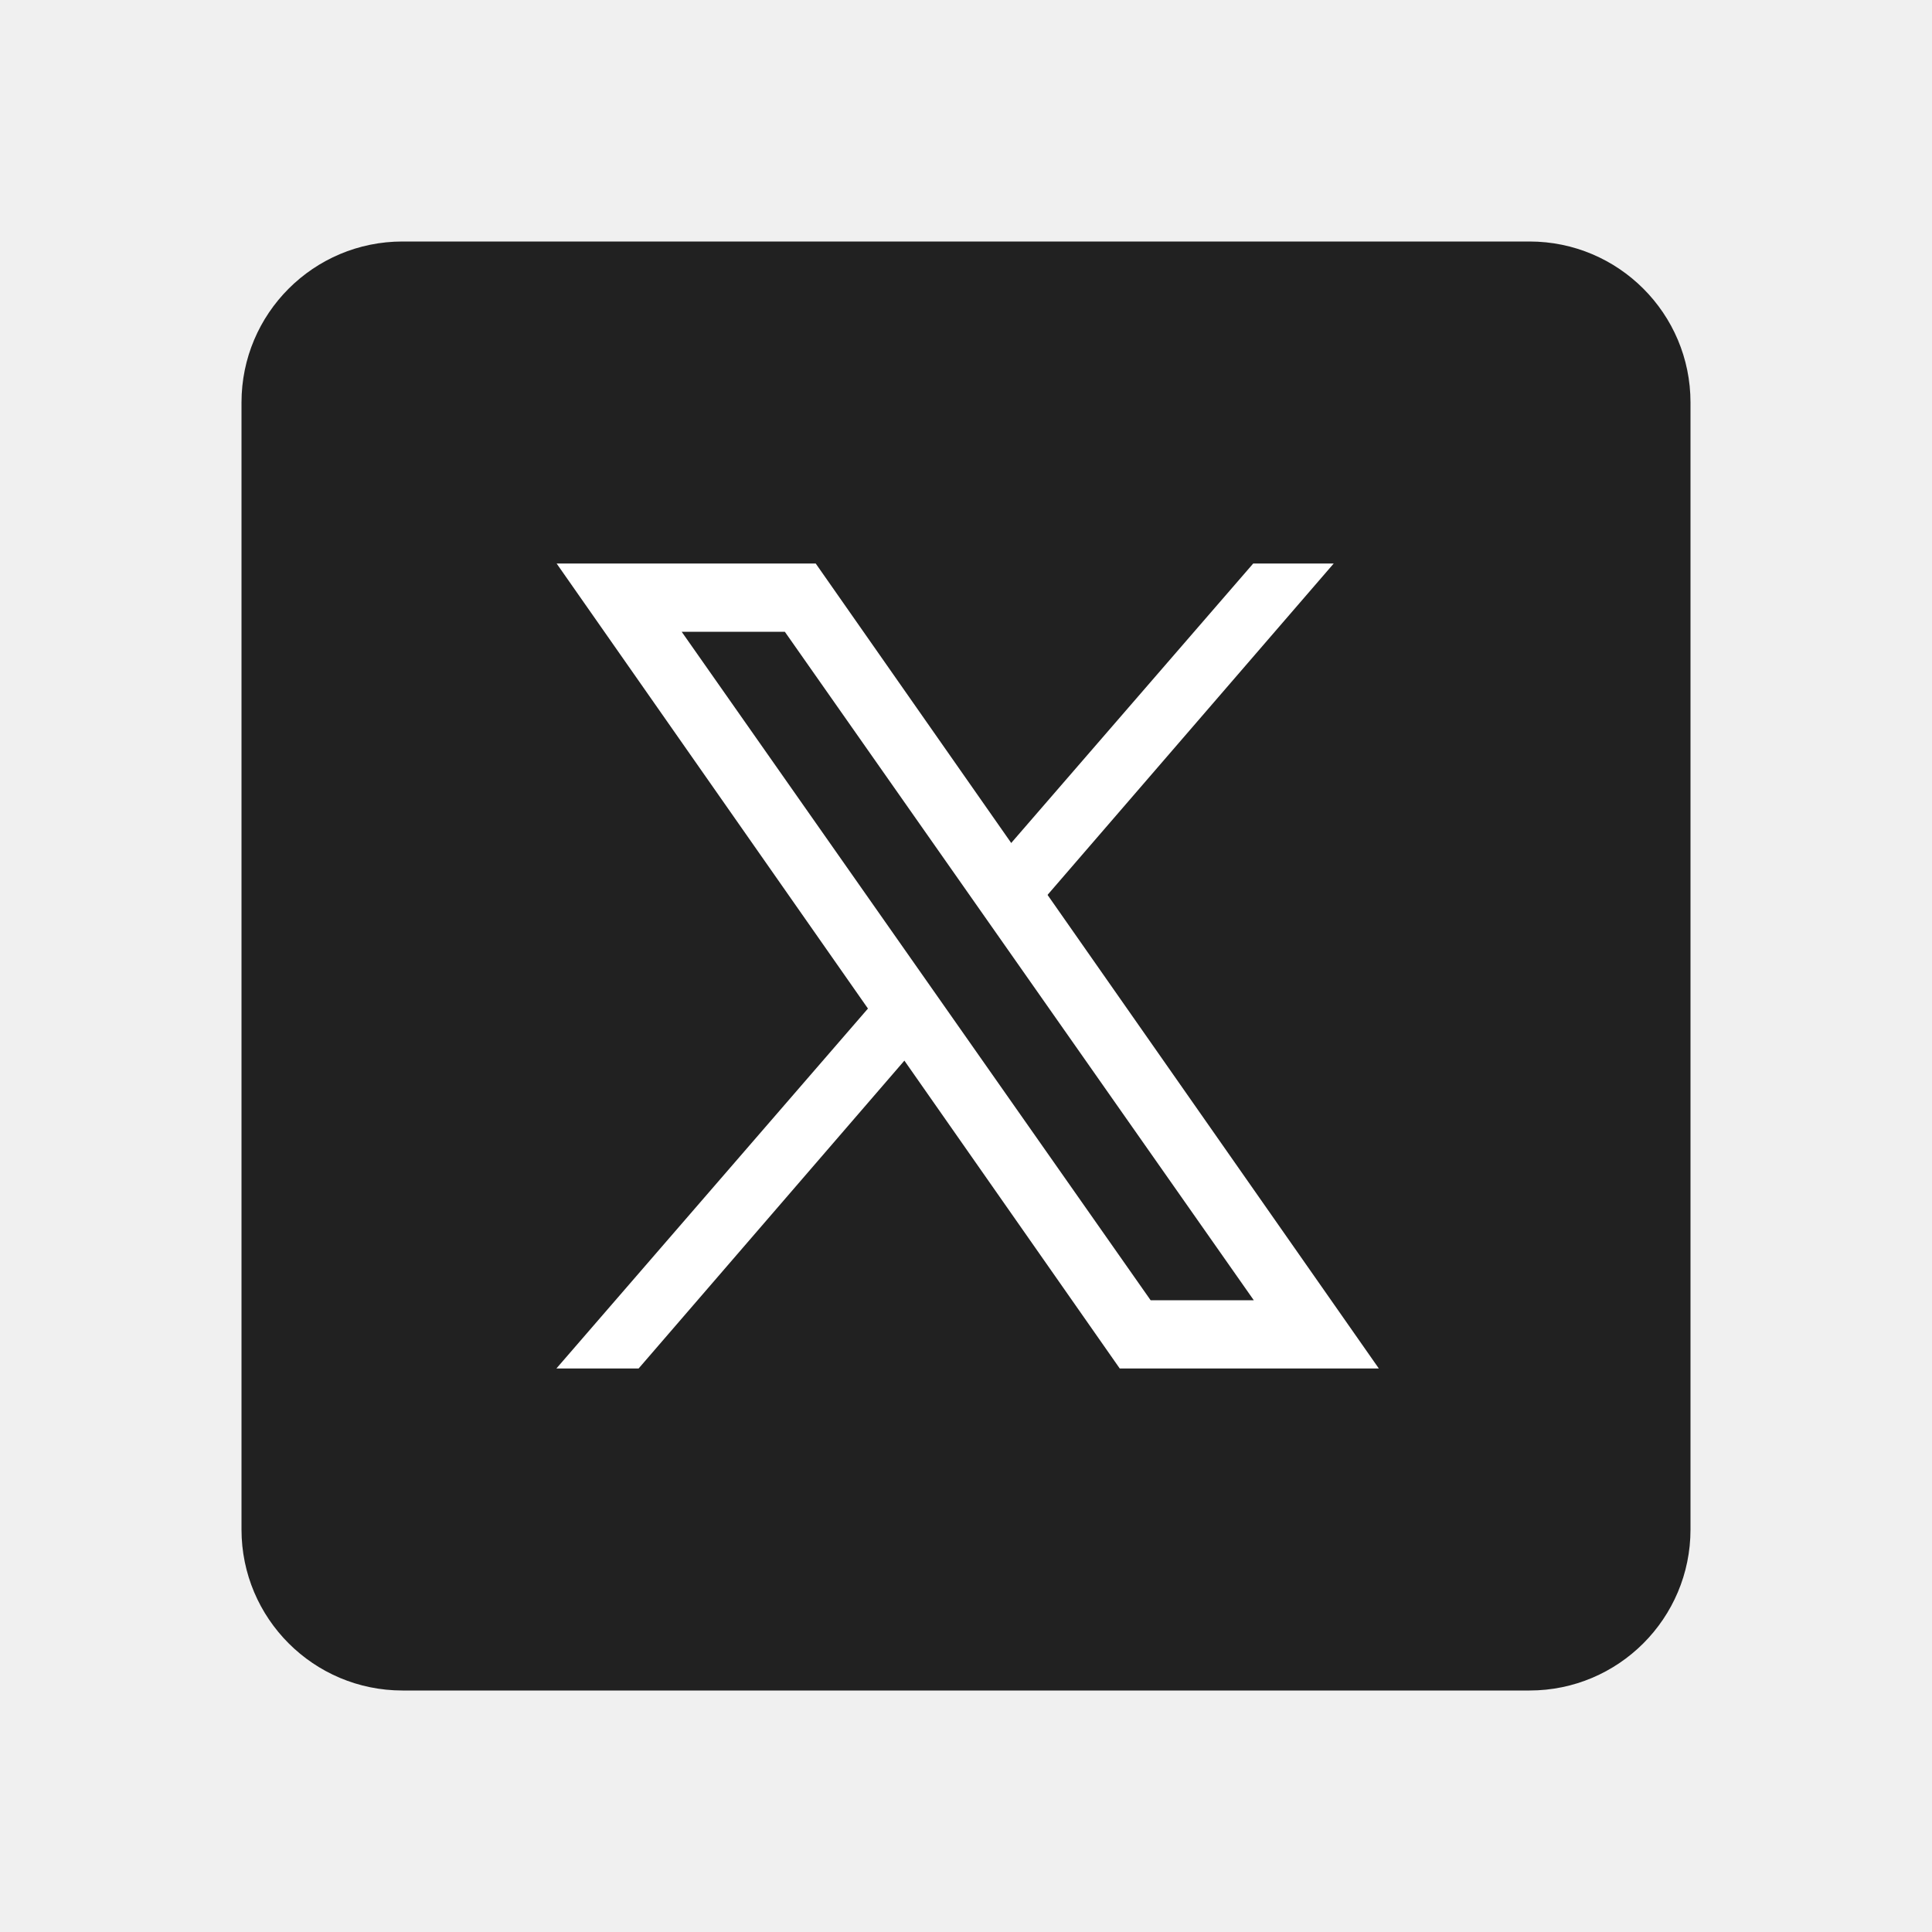
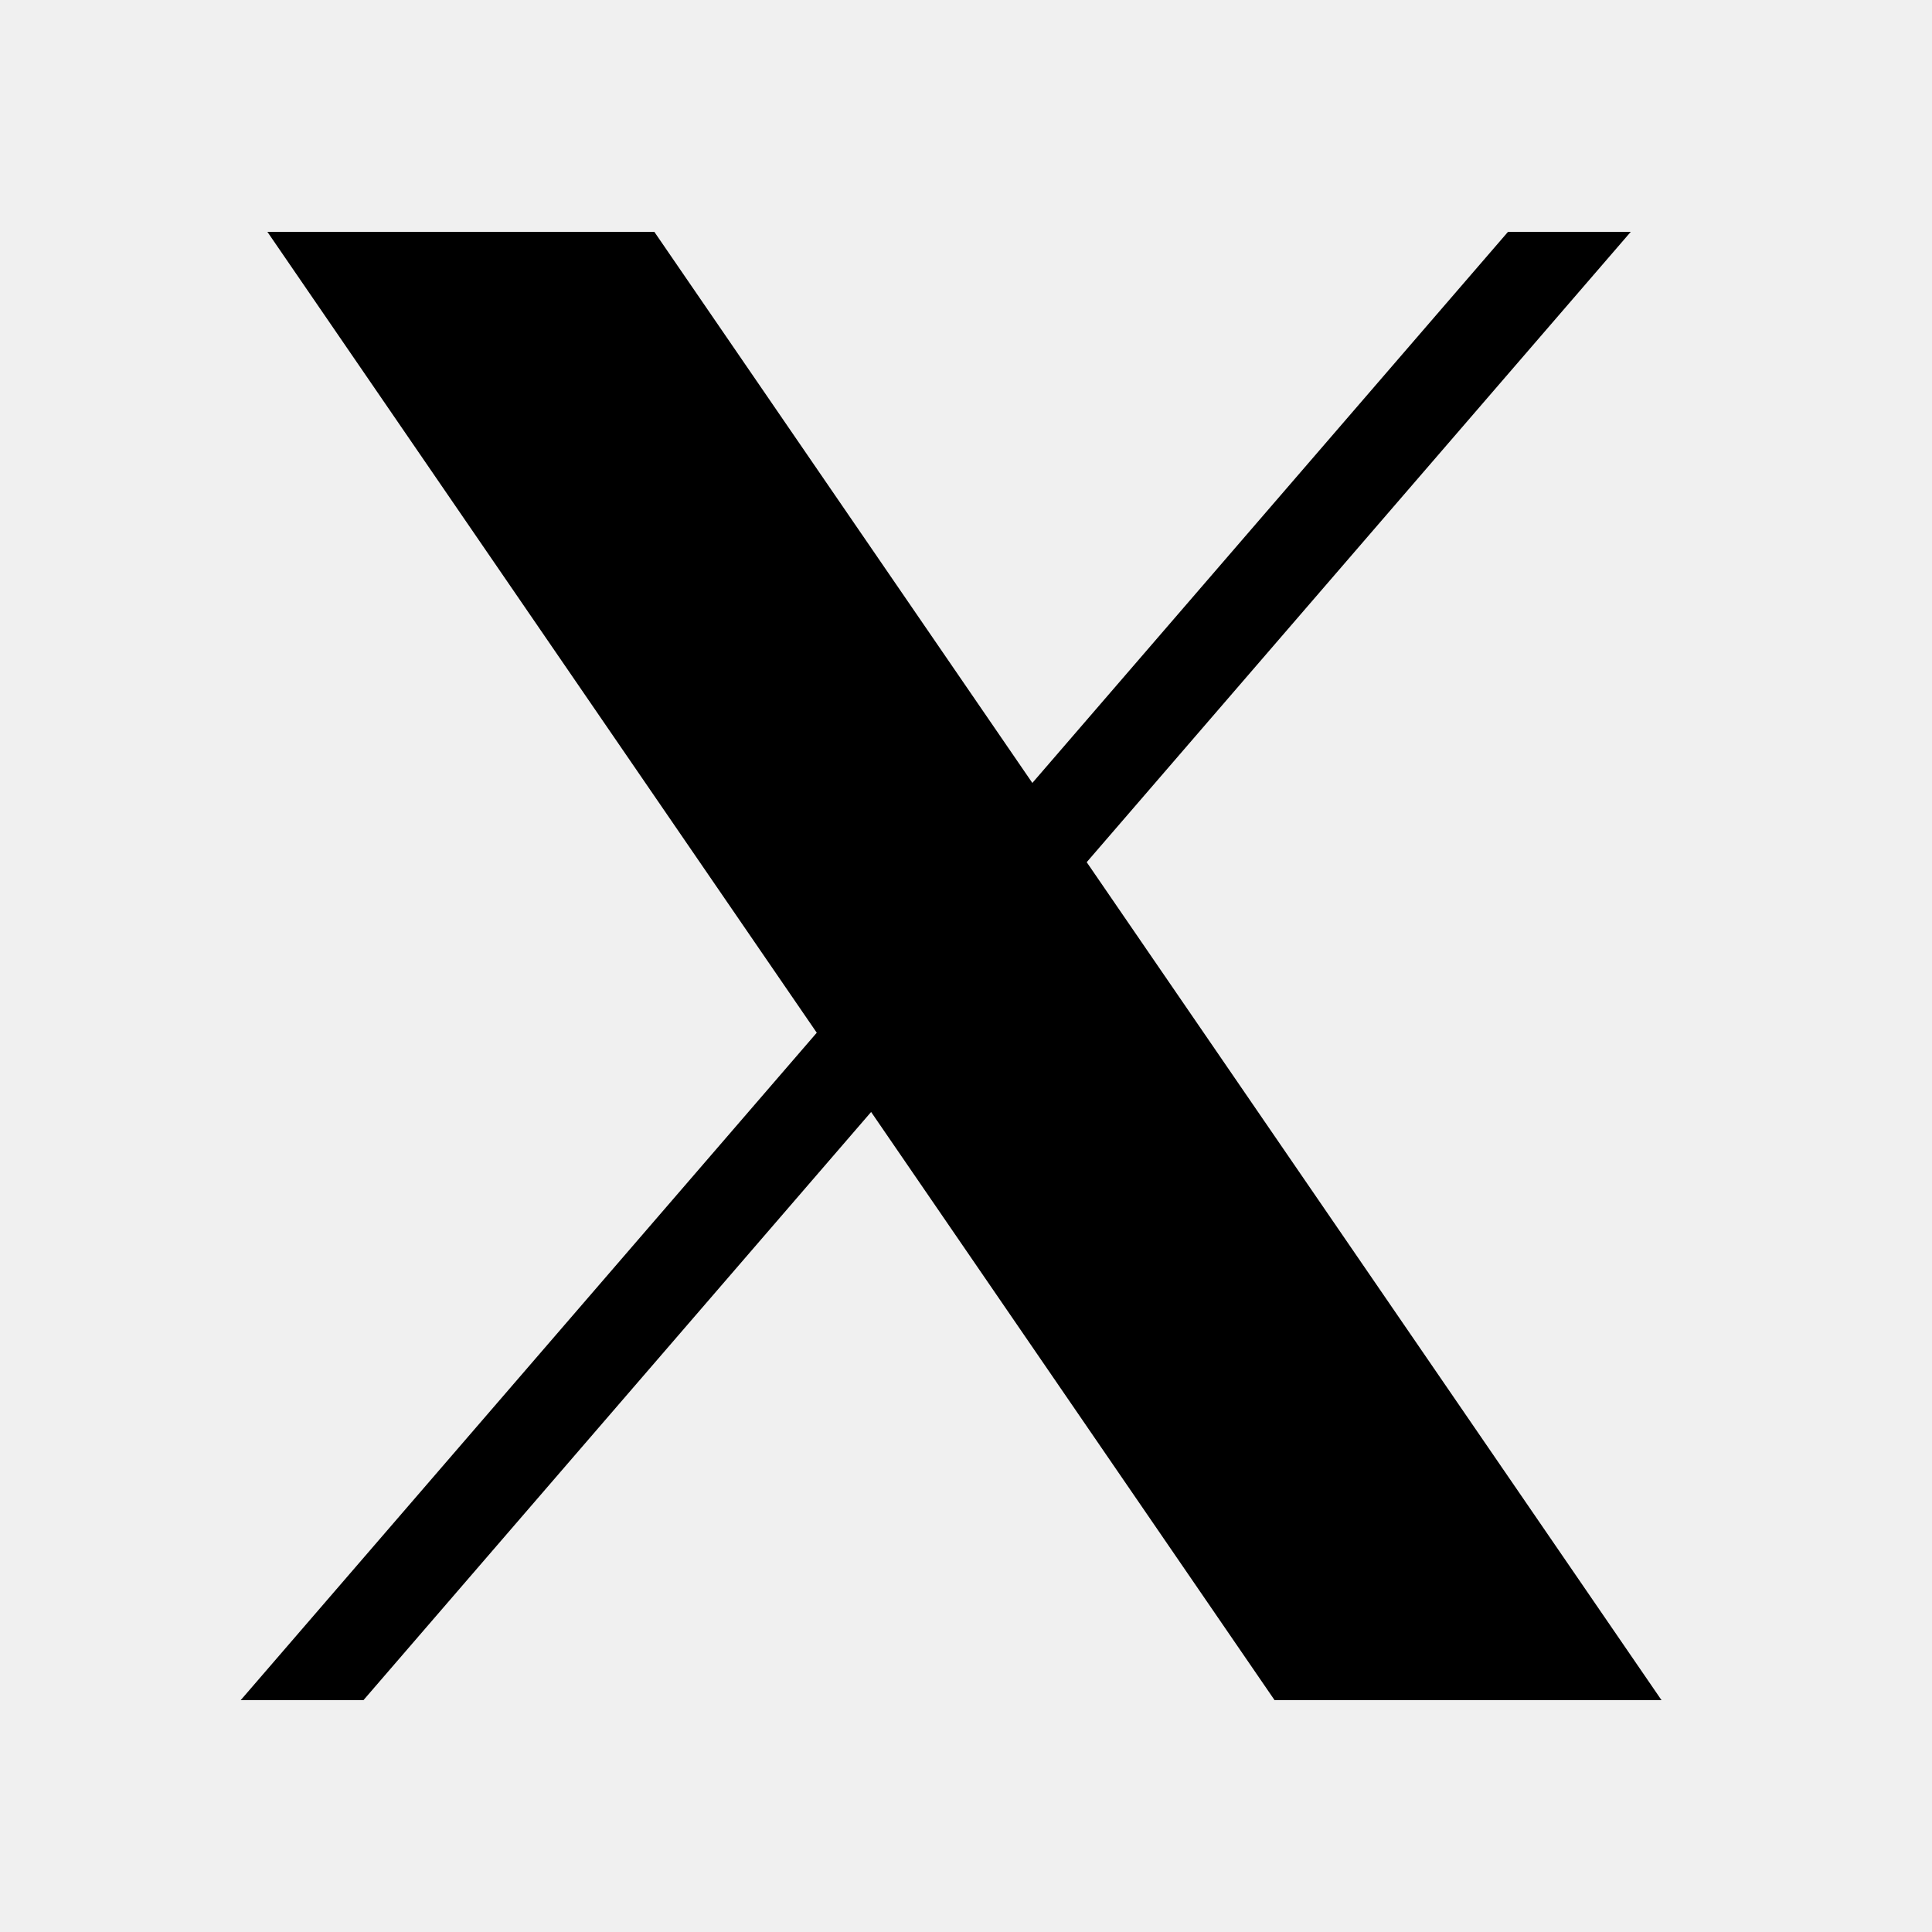
- <svg xmlns="http://www.w3.org/2000/svg" viewBox="0 0 48 48" width="48px" height="48px" fill-rule="evenodd" clip-rule="evenodd" baseProfile="basic">
-   <path fill="#212121" fill-rule="evenodd" d="M38,42H10c-2.209,0-4-1.791-4-4V10c0-2.209,1.791-4,4-4h28 c2.209,0,4,1.791,4,4v28C42,40.209,40.209,42,38,42z" clip-rule="evenodd" />
-   <path fill="#fff" d="M34.257,34h-6.437L13.829,14h6.437L34.257,34z M28.587,32.304h2.563L19.499,15.696h-2.563 L28.587,32.304z" />
-   <polygon fill="#fff" points="15.866,34 23.069,25.656 22.127,24.407 13.823,34" />
-   <polygon fill="#fff" points="24.45,21.721 25.355,23.01 33.136,14 31.136,14" />
+ <svg xmlns="http://www.w3.org/2000/svg" version="1.1" baseProfile="basic" x="0px" y="0px" viewBox="0 0 50 50" xml:space="preserve">
+   <g id="Layer_10">
+ </g>
+   <g id="win10">
+ </g>
+   <g id="ssm">
+ </g>
+   <g id="mat_2">
+ </g>
+   <g id="ios">
+ </g>
+   <g id="fluent">
+     <polygon points="42.204,6 9.406,44 6.229,44 39.027,6  " />
+     <path style="fill-rule:evenodd;clip-rule:evenodd;" d="M32.986,44L6.92,6h10.014L43,44H32.986z" />
+   </g>
</svg>
